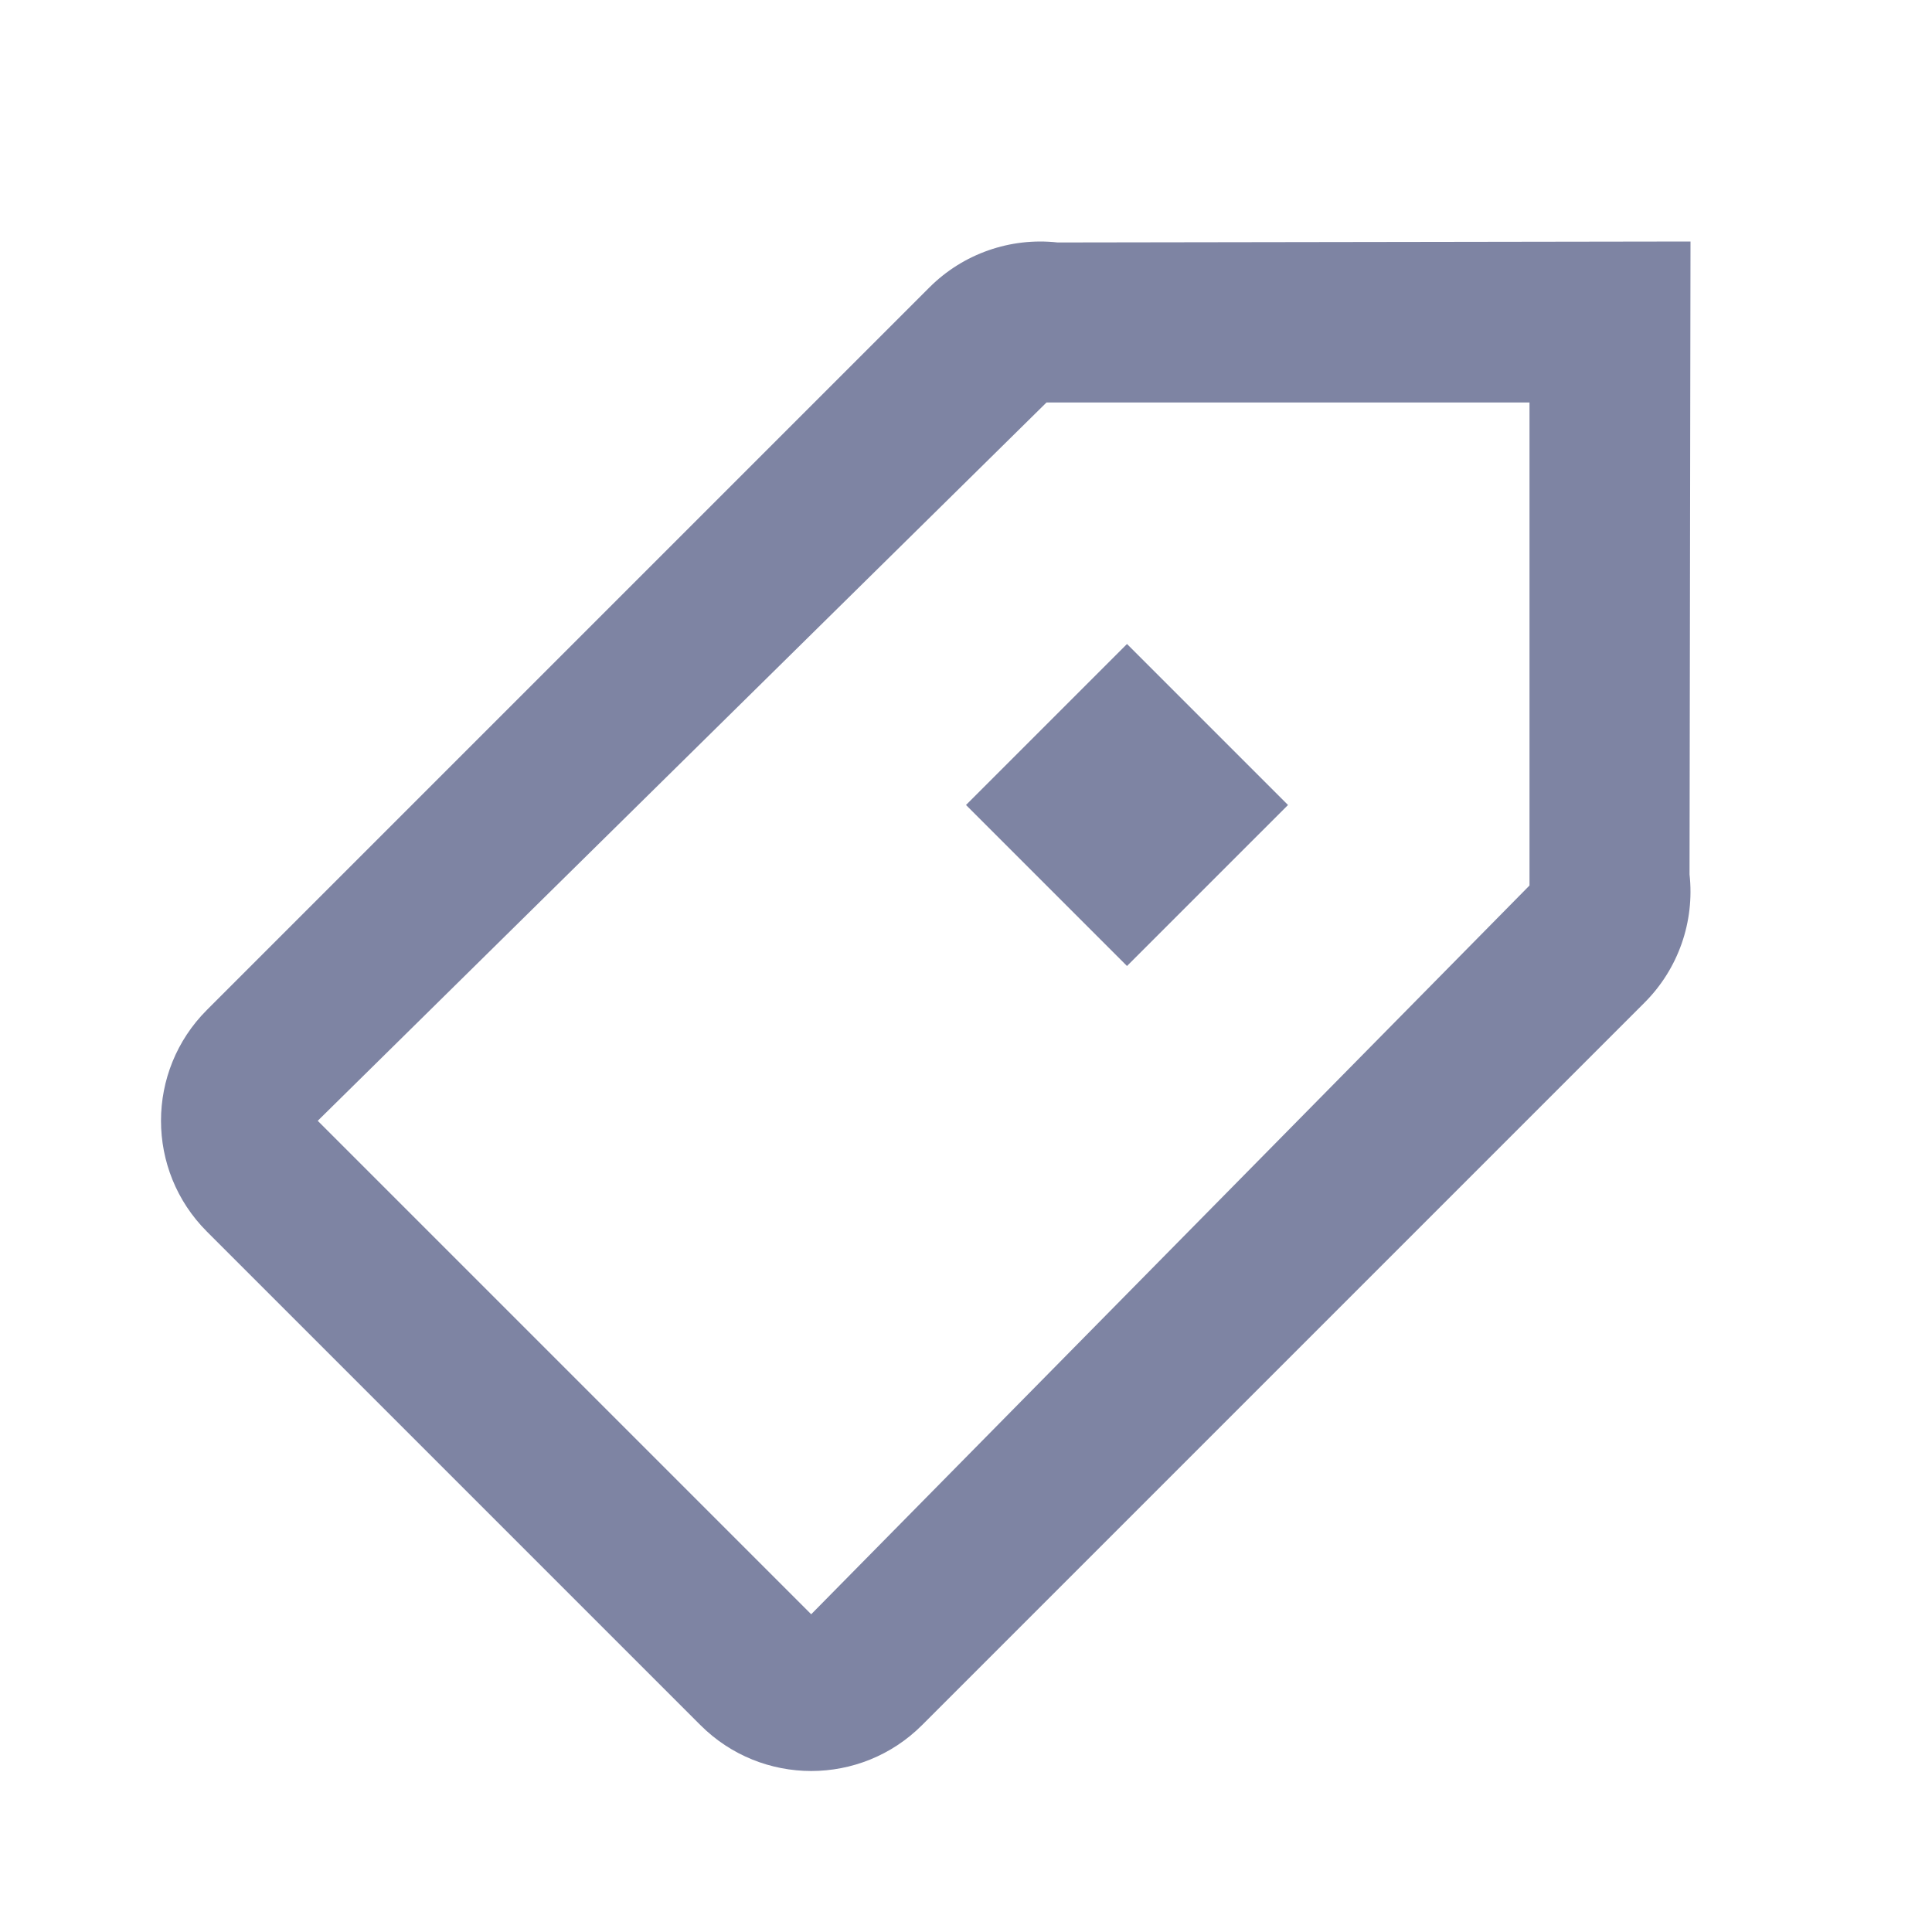
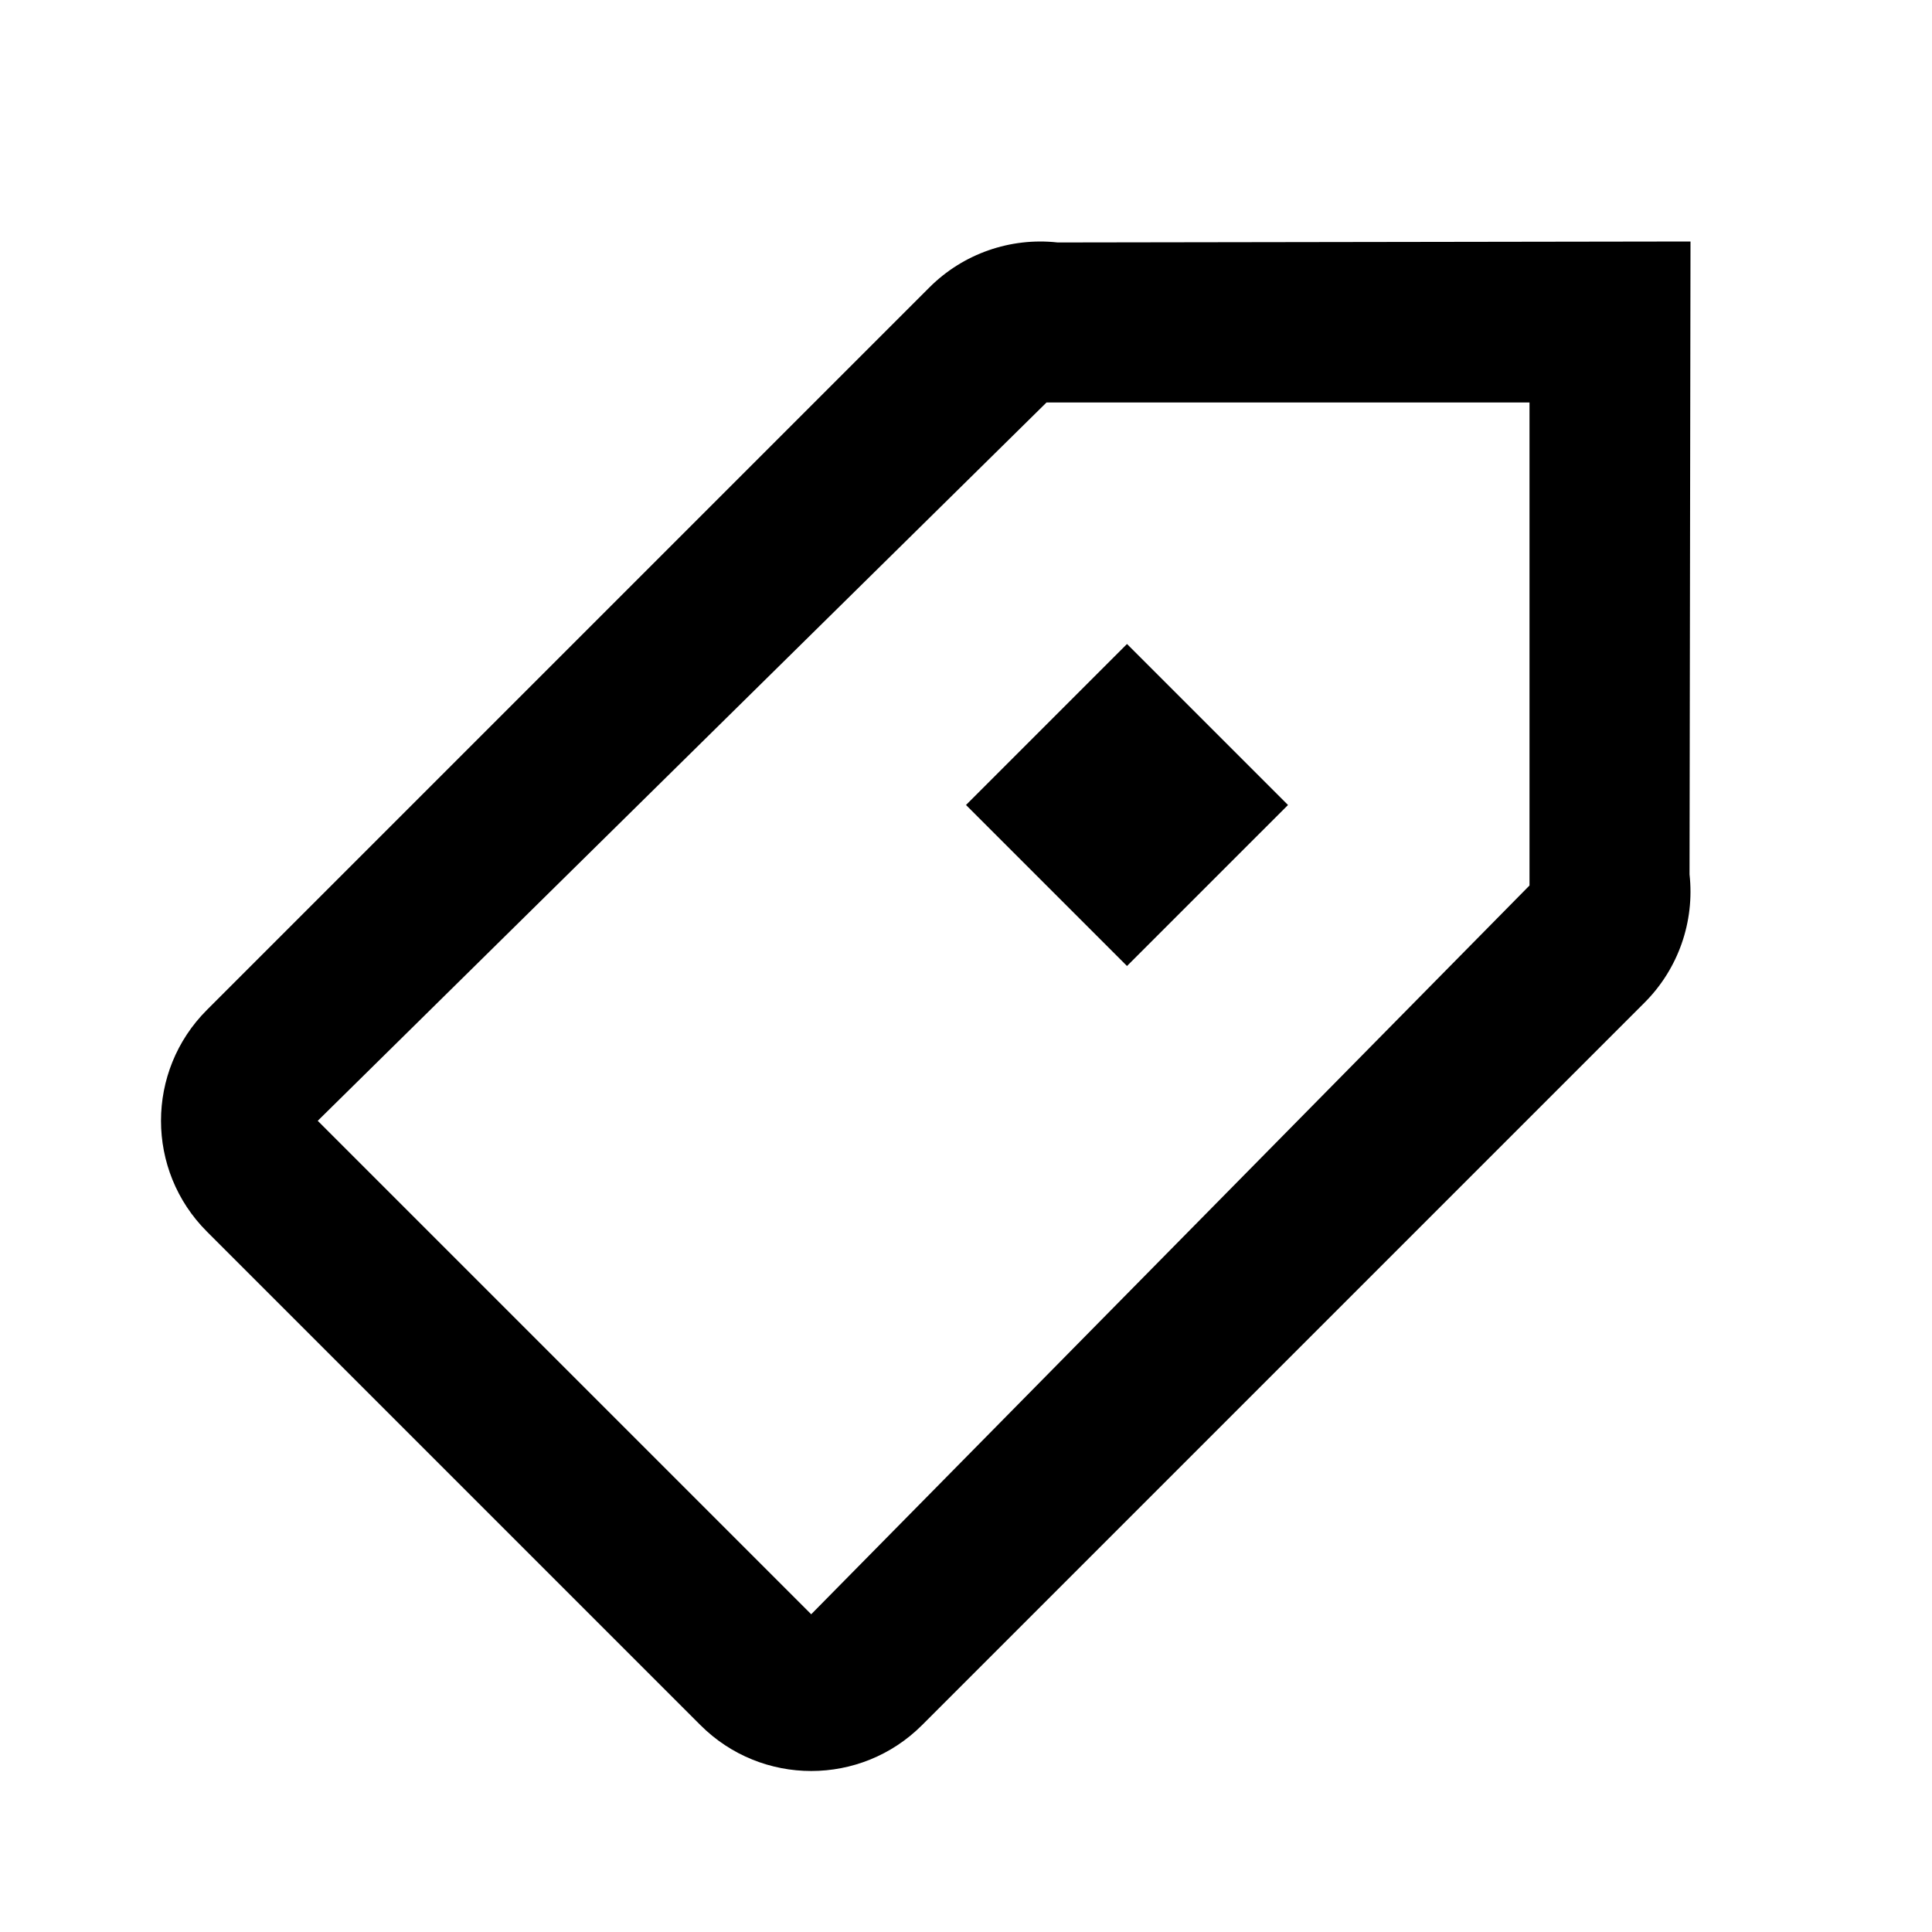
<svg xmlns="http://www.w3.org/2000/svg" width="24" height="24" viewBox="0 0 24 24" fill="none">
-   <path fill-rule="evenodd" clip-rule="evenodd" d="M11.546 3.57C11.964 3.152 12.55 2.947 13.138 3.012L21 3L20.988 10.862C21.053 11.45 20.848 12.036 20.43 12.454L11.454 21.43C10.694 22.19 9.461 22.19 8.701 21.43L2.57 15.299C1.81 14.539 1.81 13.306 2.57 12.546L11.546 3.57ZM13 5L3.947 13.923L10.077 20.053L19 11V5L13 5ZM14 8L16 10L14 12L12 10L14 8Z" fill="#7E84A3" />
+   <path fill-rule="evenodd" clip-rule="evenodd" d="M11.546 3.57C11.964 3.152 12.55 2.947 13.138 3.012L21 3L20.988 10.862C21.053 11.45 20.848 12.036 20.43 12.454L11.454 21.43C10.694 22.19 9.461 22.19 8.701 21.43L2.57 15.299C1.81 14.539 1.81 13.306 2.57 12.546L11.546 3.57ZM13 5L3.947 13.923L10.077 20.053L19 11V5L13 5ZM14 8L16 10L14 12L12 10L14 8Z" fill="#000000" />
</svg>
